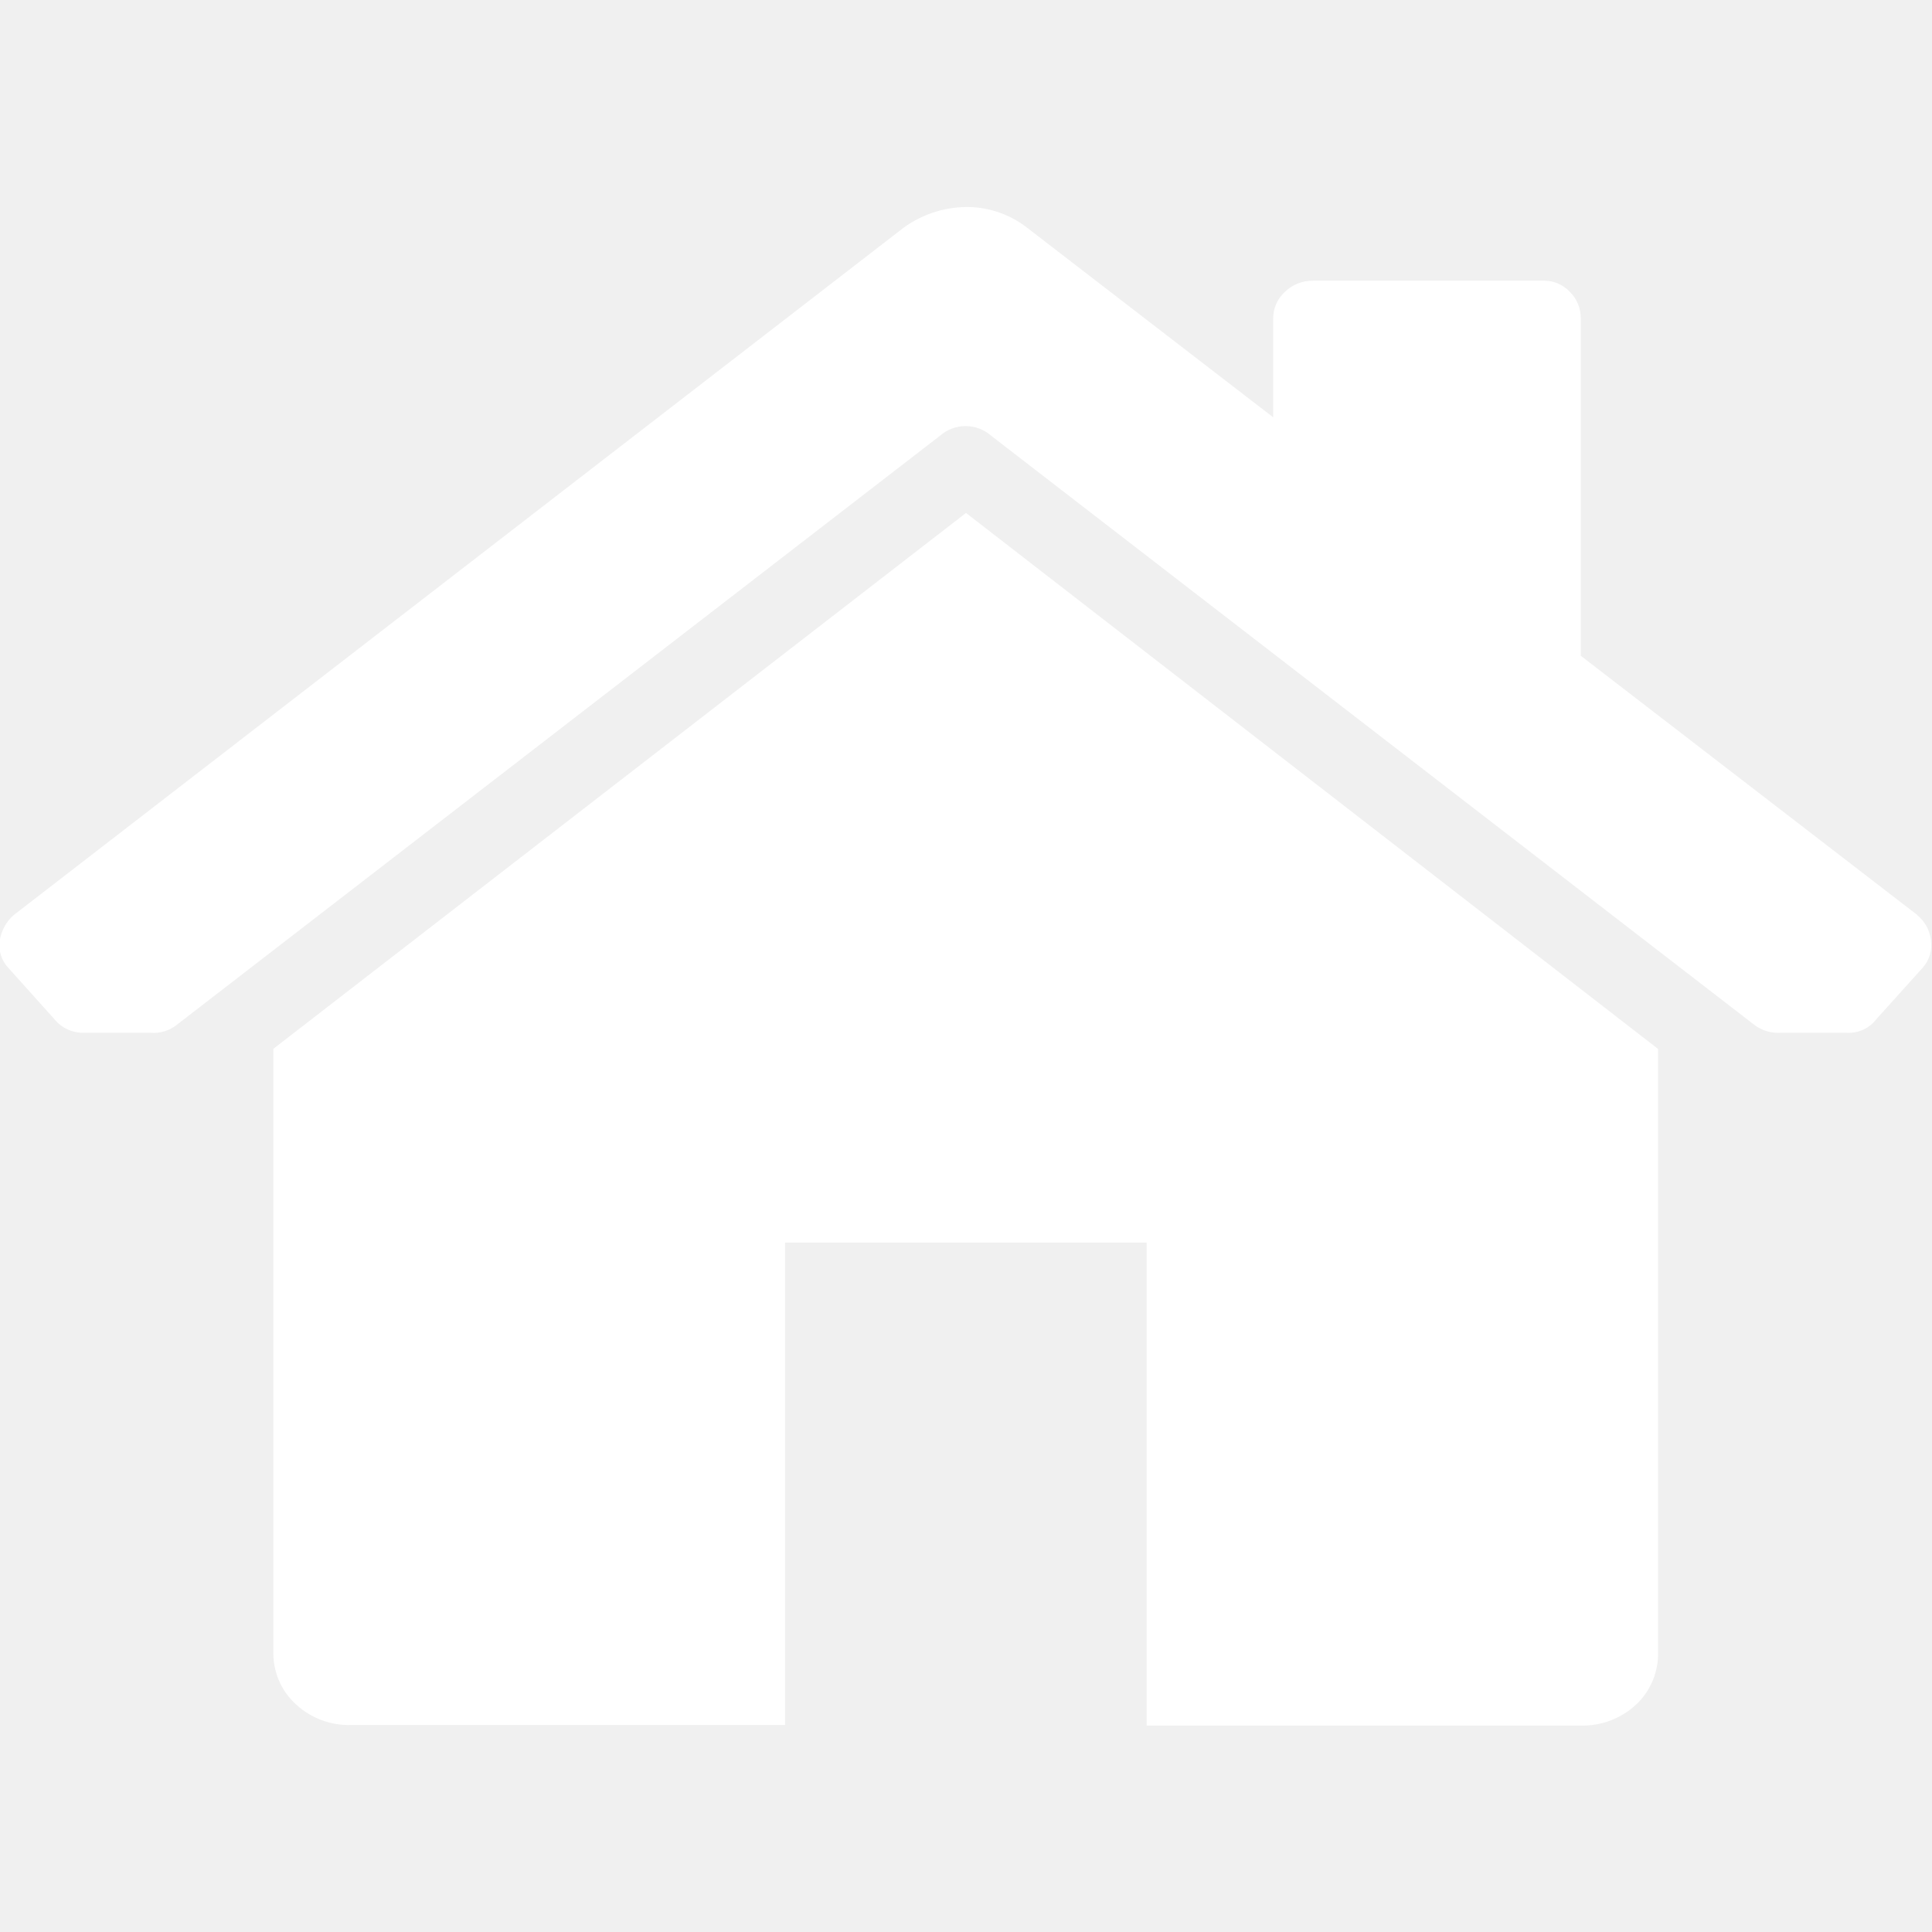
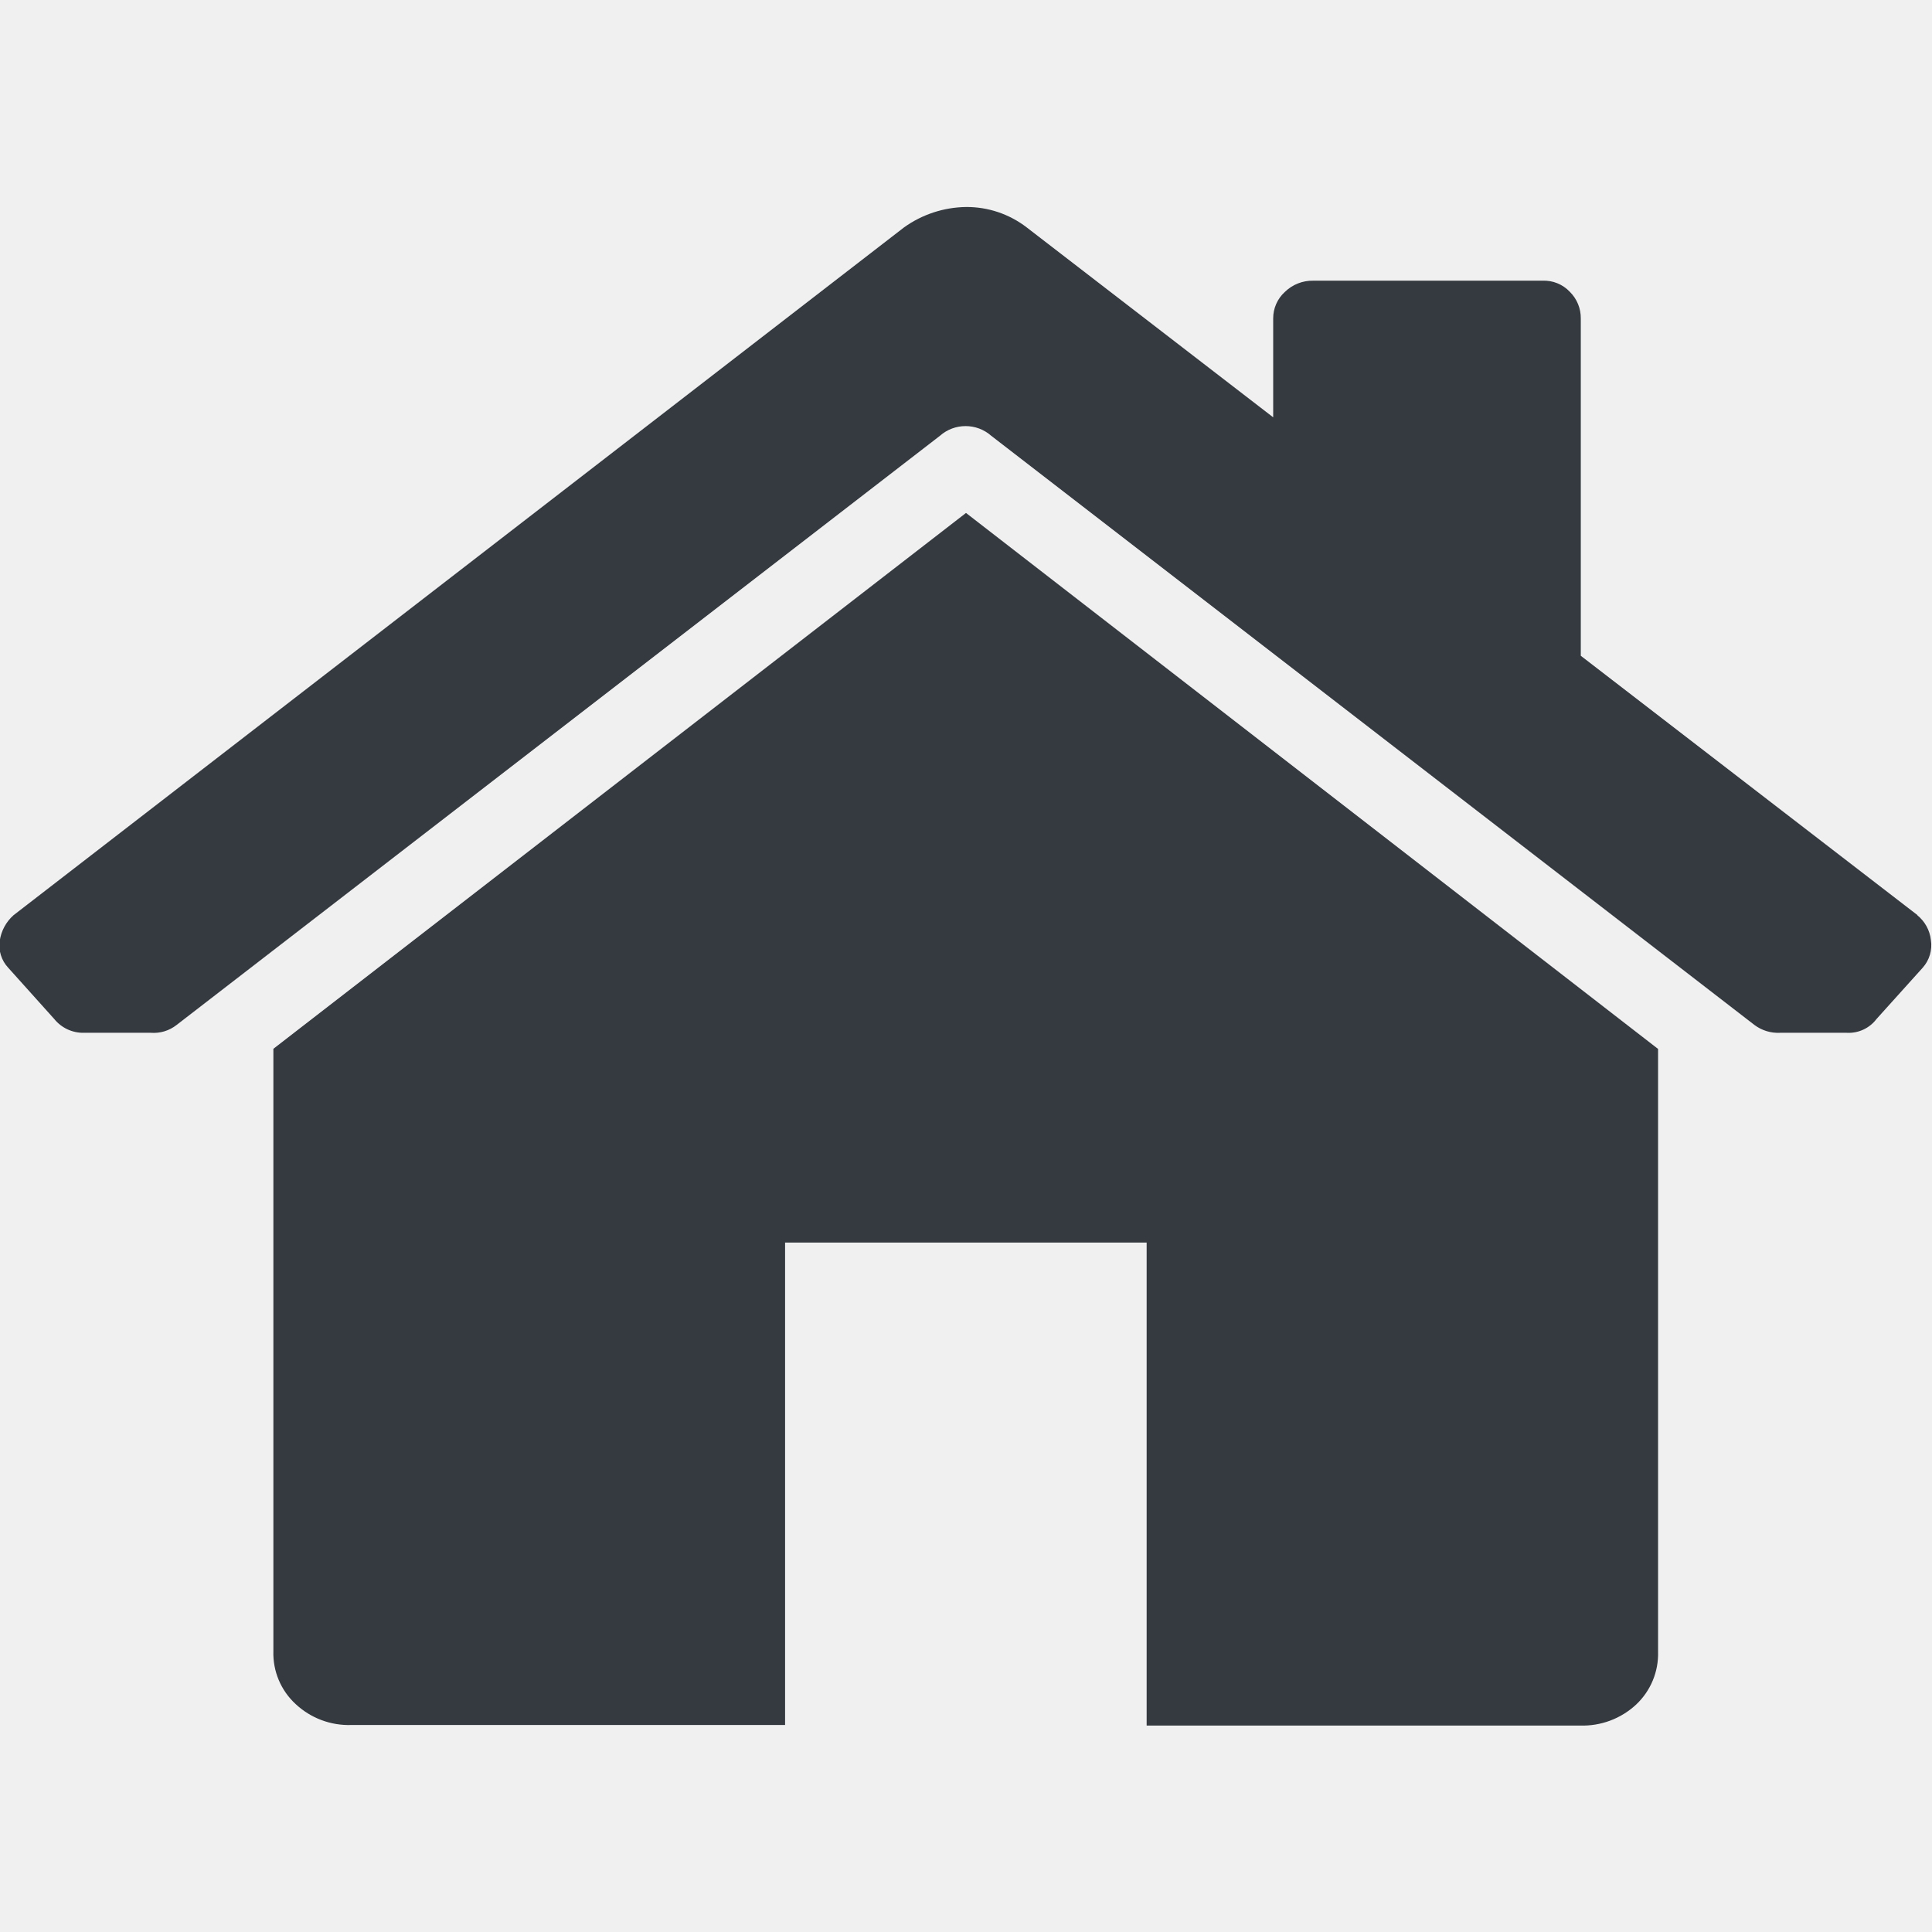
<svg xmlns="http://www.w3.org/2000/svg" width="25" height="25" viewBox="0 0 14 11">
  <defs>
    <style>
      .cls-1 {
-         fill: #fff;
+         fill: #343a40;
        fill-rule: evenodd;
      }
    </style>
  </defs>
  <path class="cls-1" d="M233.892,179.131a0.269,0.269,0,0,1,.1.181,0.245,0.245,0,0,1-.059.2l-0.335.372a0.253,0.253,0,0,1-.216.1H232.9a0.286,0.286,0,0,1-.187-0.057l-5.53-4.269a0.281,0.281,0,0,0-.372,0l-5.531,4.269a0.268,0.268,0,0,1-.187.057h-0.484a0.269,0.269,0,0,1-.216-0.1l-0.334-.372a0.236,0.236,0,0,1-.061-0.194,0.307,0.307,0,0,1,.1-0.186l6.454-4.985A0.79,0.79,0,0,1,227,174a0.712,0.712,0,0,1,.44.148l1.786,1.376v-0.716a0.258,0.258,0,0,1,.085-0.193,0.286,0.286,0,0,1,.205-0.081h1.66a0.257,0.257,0,0,1,.2.081,0.267,0.267,0,0,1,.079.193v2.444l2.442,1.881h0Zm-1.877.97v4.368a0.505,0.505,0,0,1-.159.383,0.569,0.569,0,0,1-.406.152h-3.141v-3.5h-2.62V185h-3.142a0.564,0.564,0,0,1-.405-0.152,0.5,0.5,0,0,1-.161-0.383V180.1L227,176.217Z" transform="translate(-220 -174)" />
</svg>
